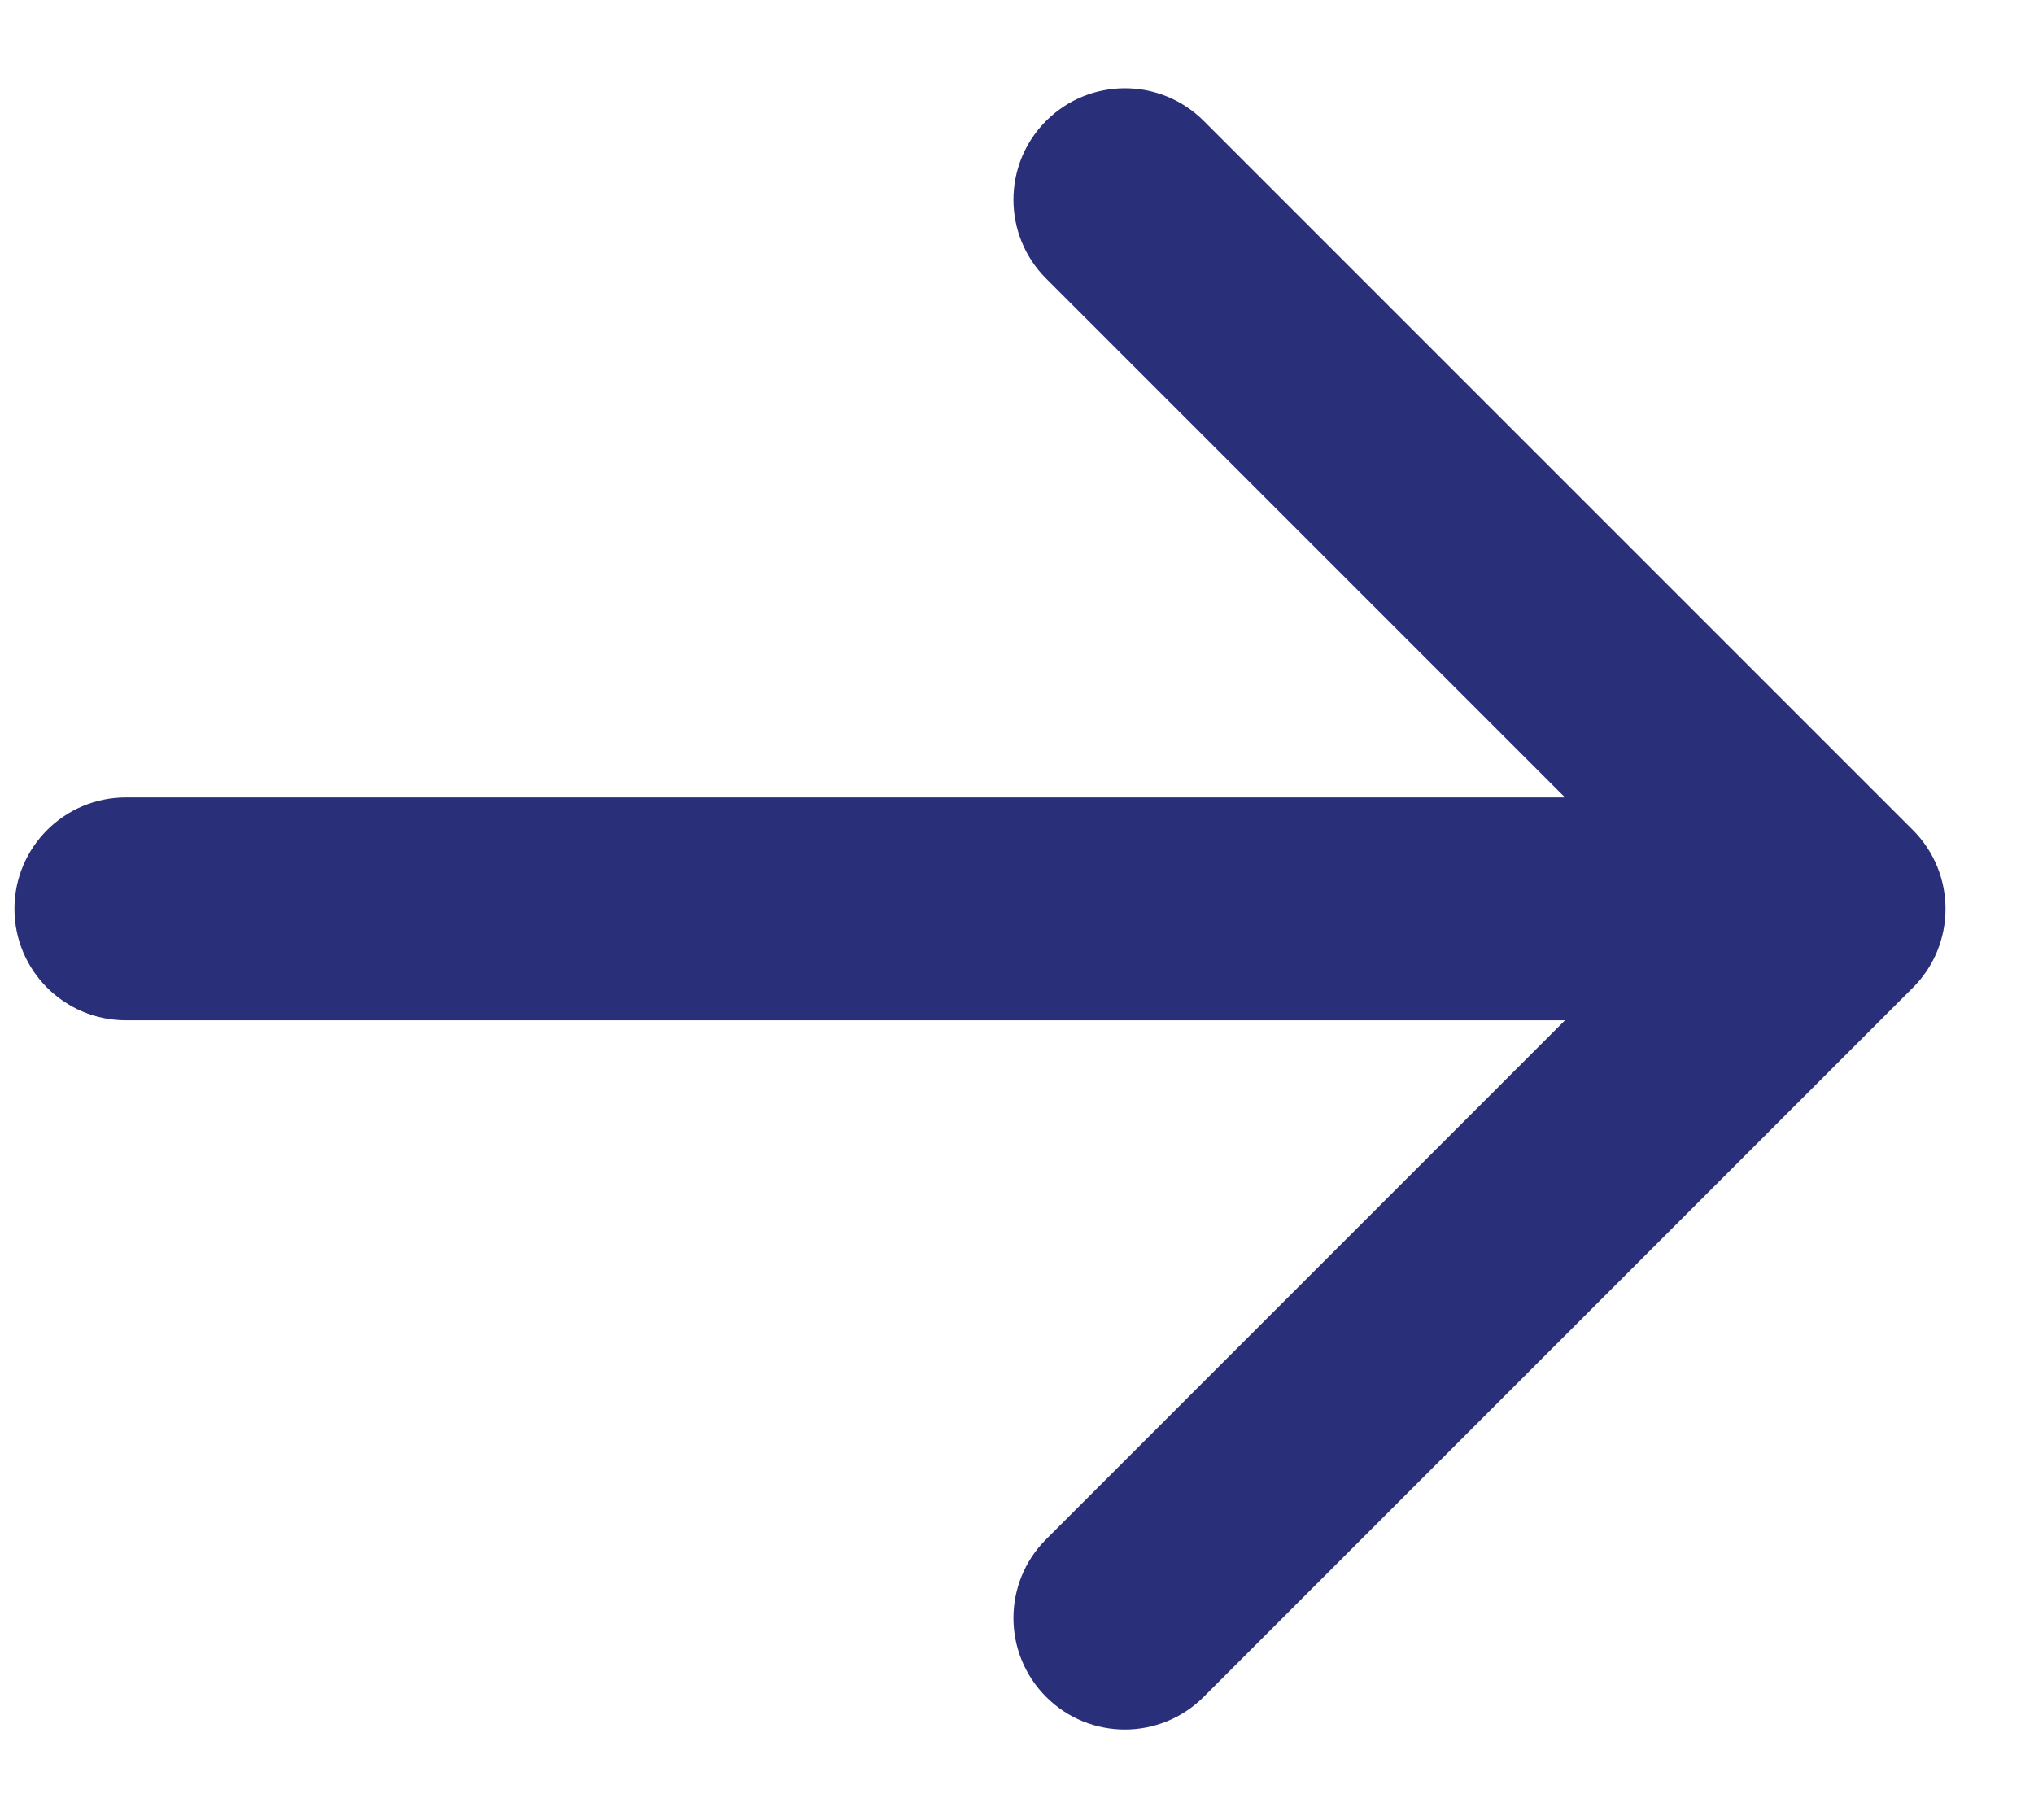
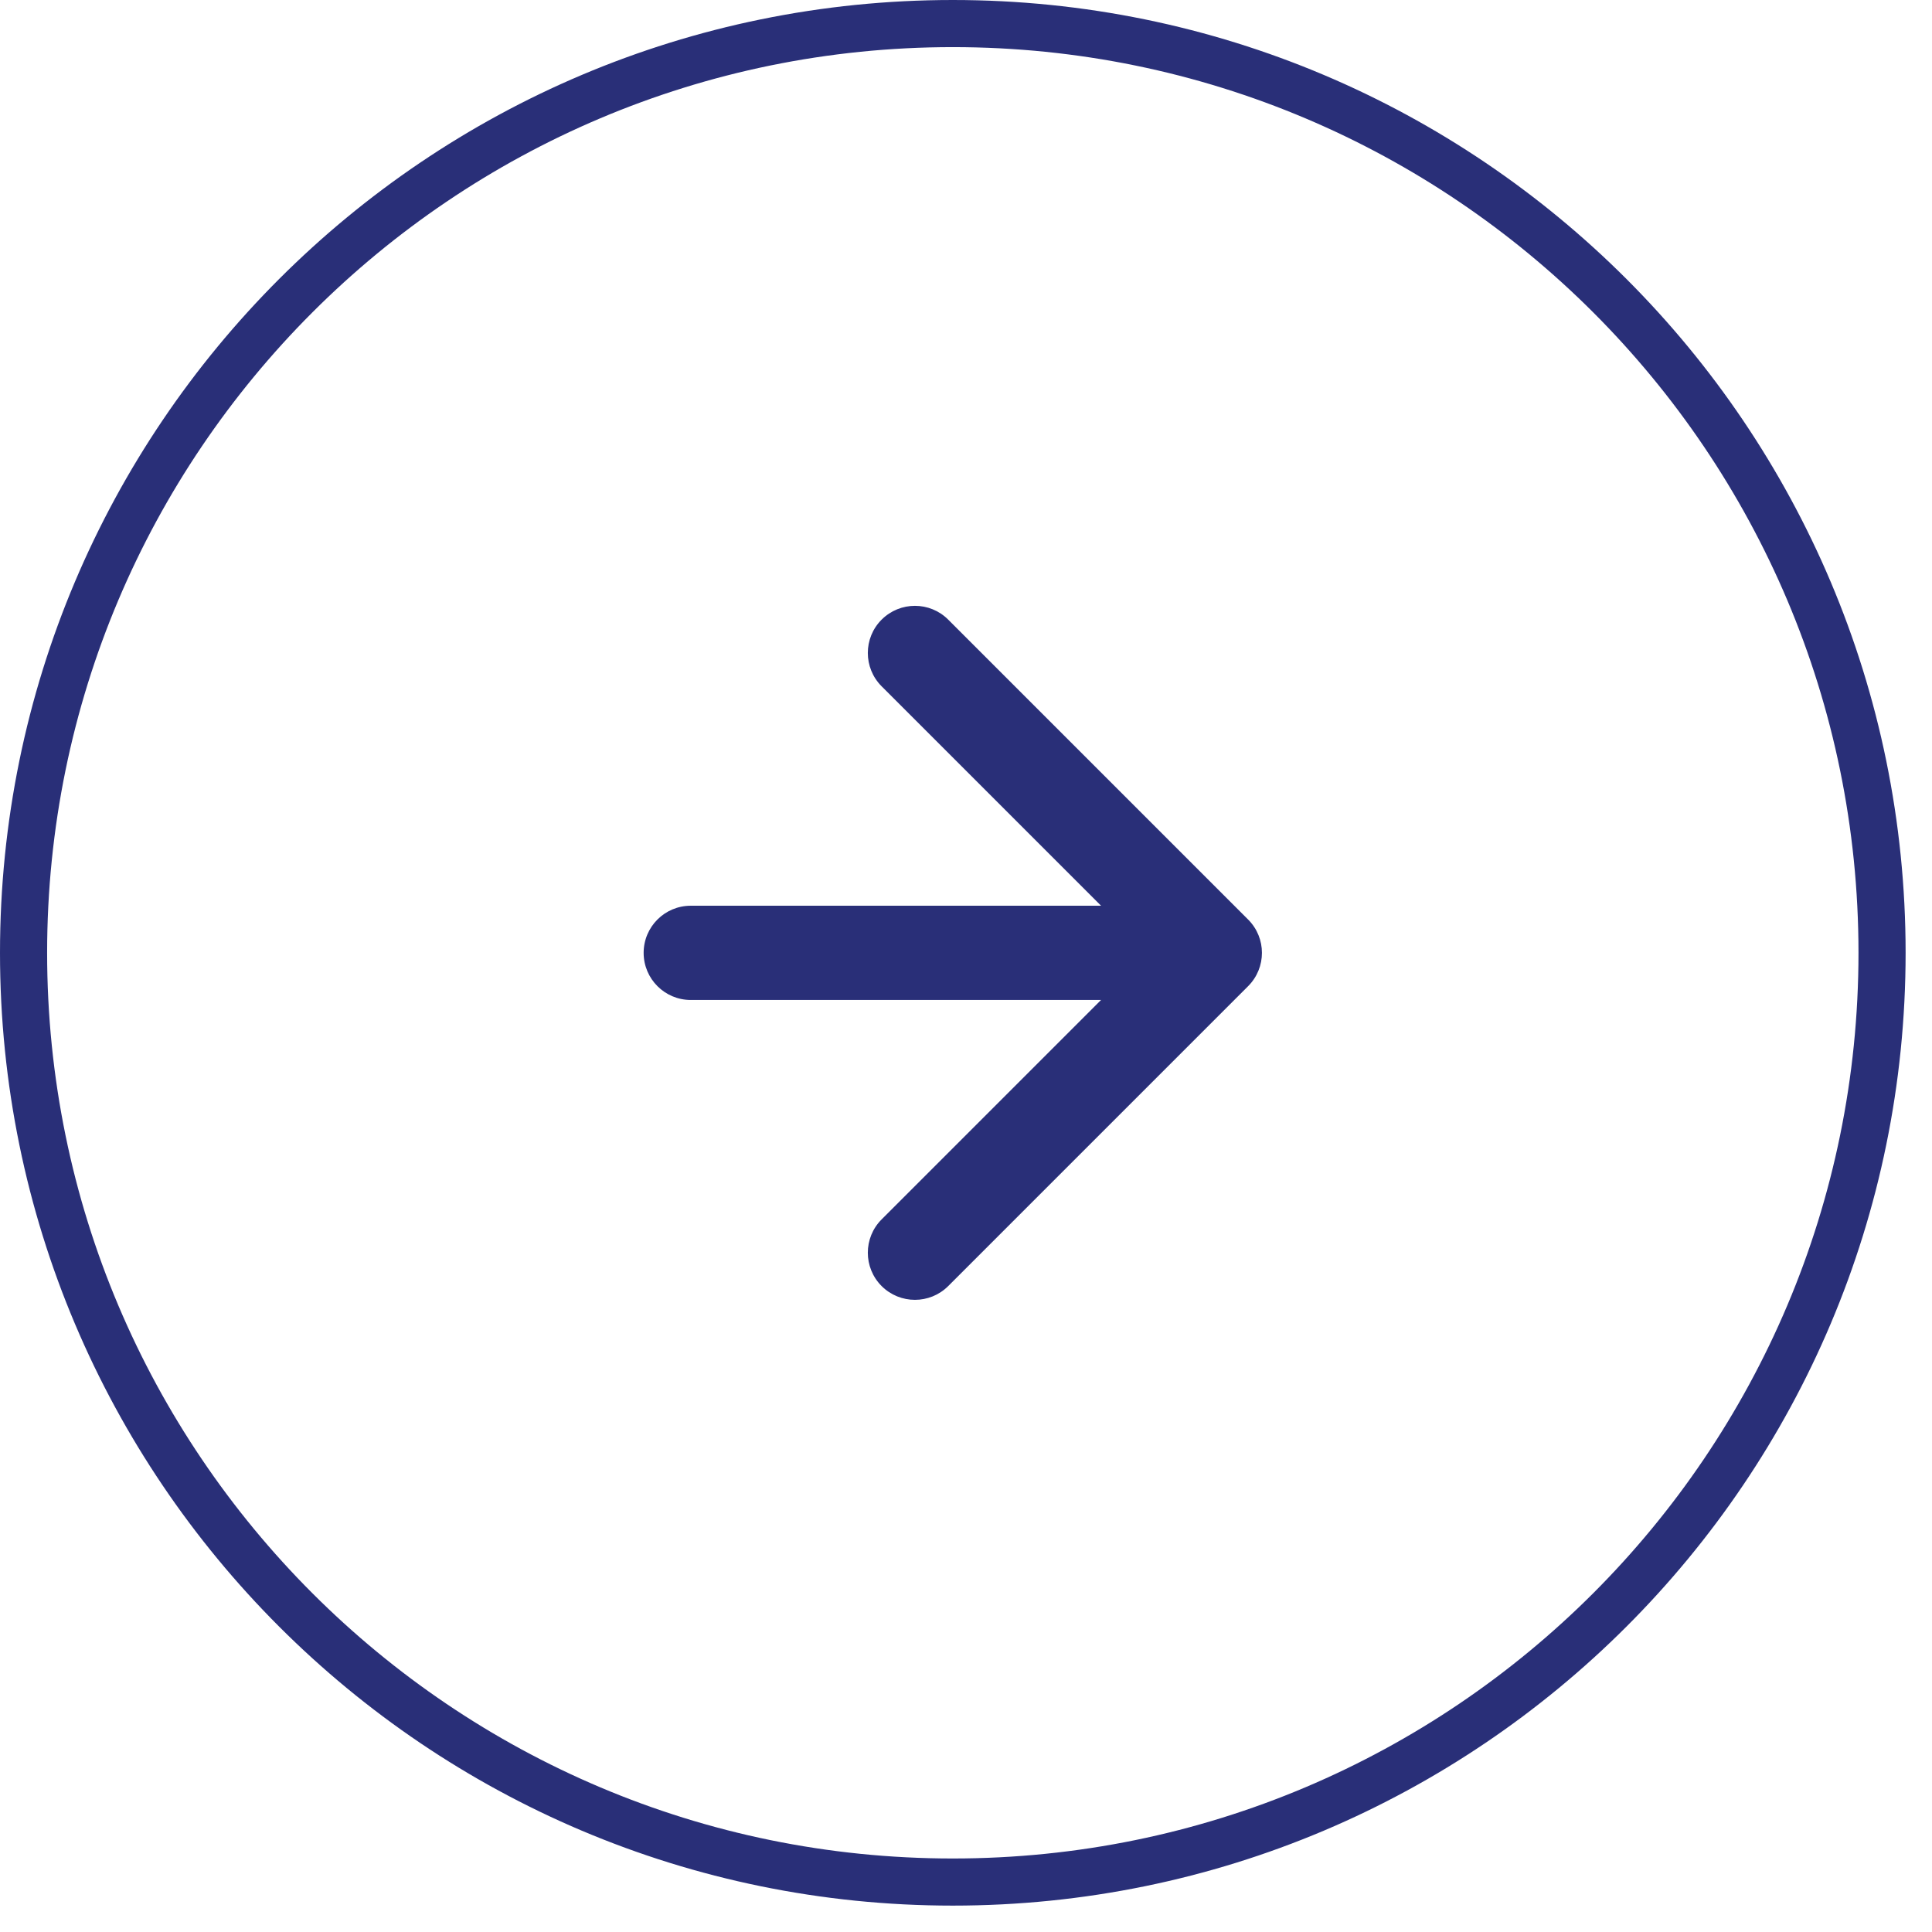
- <svg xmlns="http://www.w3.org/2000/svg" width="19" height="17" viewBox="0 0 19 17" fill="none">
-   <path d="M1.176 7.449C0.601 7.449 0.135 7.915 0.135 8.49C0.135 9.065 0.601 9.531 1.176 9.531V7.449ZM17.869 9.226C18.275 8.82 18.275 8.161 17.869 7.754L11.244 1.129C10.837 0.723 10.178 0.723 9.772 1.129C9.365 1.536 9.365 2.195 9.772 2.602L15.66 8.49L9.772 14.379C9.365 14.785 9.365 15.444 9.772 15.851C10.178 16.258 10.837 16.258 11.244 15.851L17.869 9.226ZM1.176 9.531H17.133V7.449H1.176V9.531Z" fill="#292f78" />
+ <svg xmlns="http://www.w3.org/2000/svg" width="41" height="41" viewBox="0 0 41 41" fill="none">
+   <circle cx="20.22" cy="20.22" r="19.72" stroke="#292F78" />
+   <path d="M14.659 19.221C14.107 19.221 13.659 19.668 13.659 20.221C13.659 20.773 14.107 21.221 14.659 21.221V19.221ZM26.487 20.928C26.878 20.537 26.878 19.904 26.487 19.514L20.123 13.15C19.733 12.759 19.1 12.759 18.709 13.15C18.319 13.54 18.319 14.173 18.709 14.564L24.366 20.221L18.709 25.878C18.319 26.268 18.319 26.901 18.709 27.292C19.1 27.682 19.733 27.682 20.123 27.292L26.487 20.928ZM14.659 21.221H25.78V19.221H14.659V21.221Z" fill="#292F78" />
</svg>
